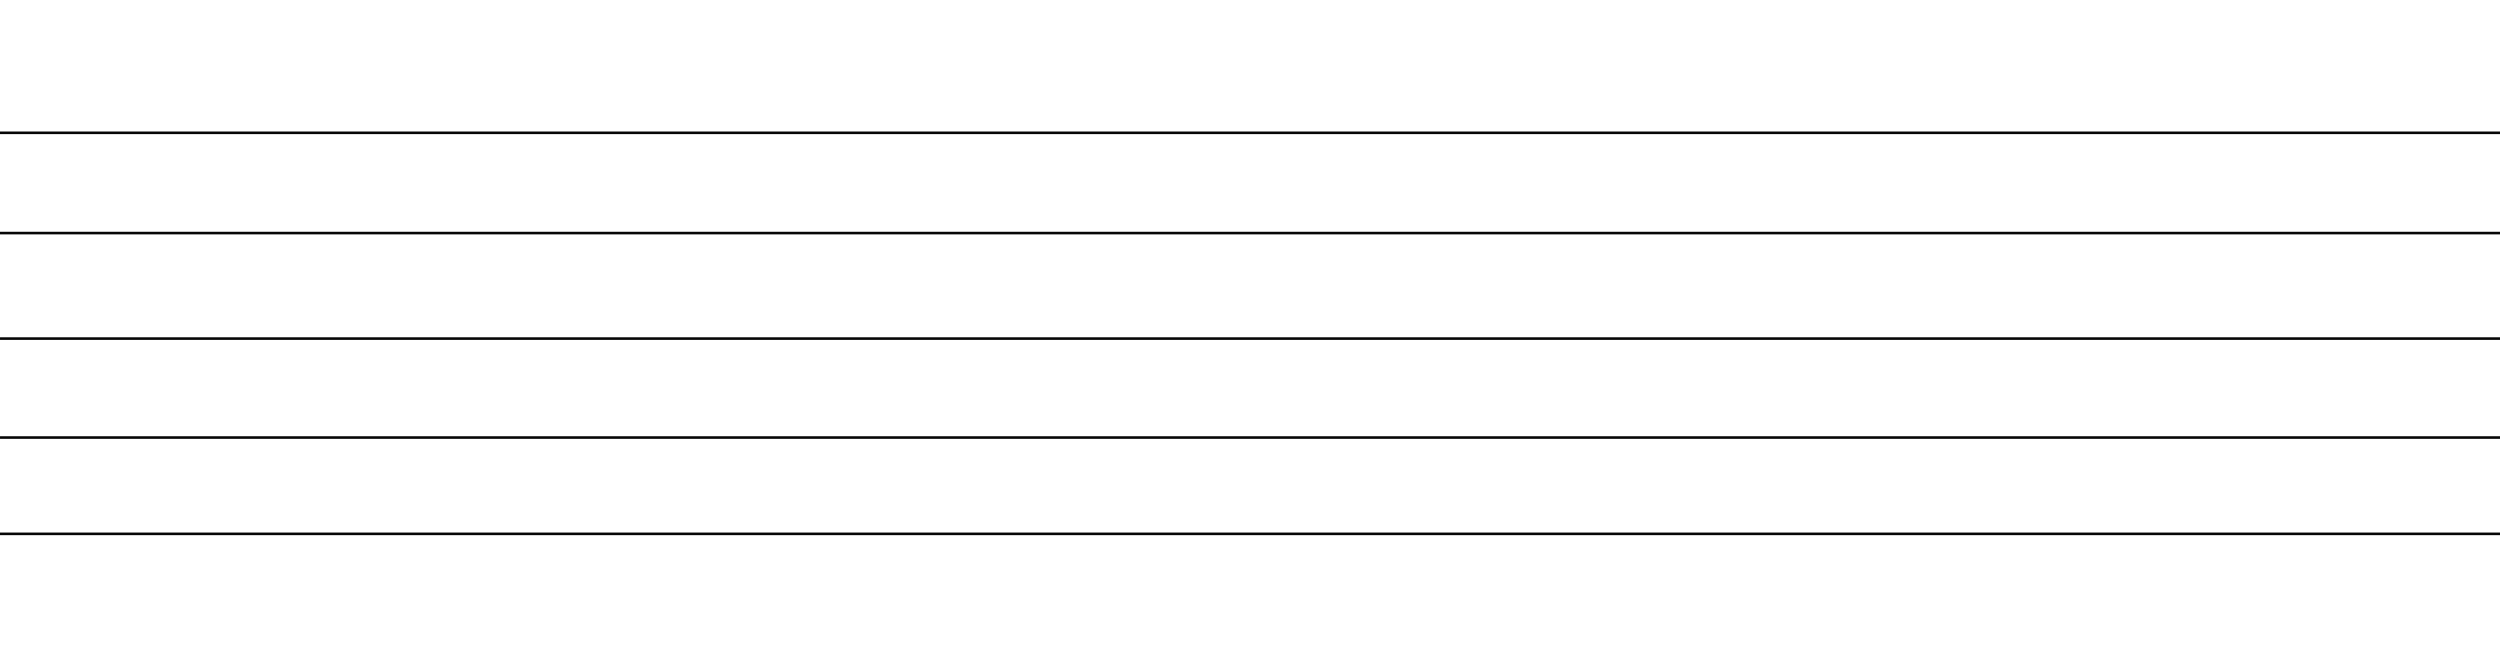
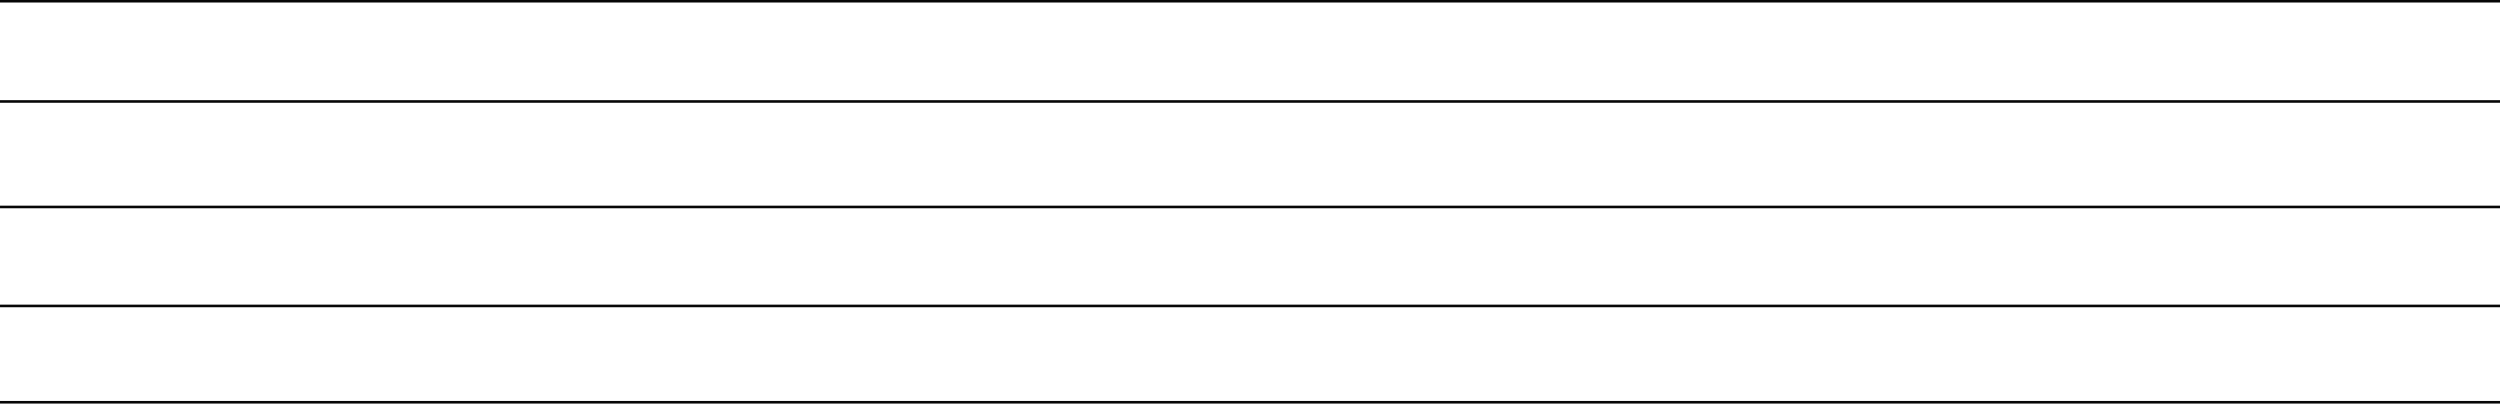
- <svg xmlns="http://www.w3.org/2000/svg" id="Layer_1" data-name="Layer 1" width="1920" height="512" viewBox="0 0 1920 512">
-   <line y1="102" x2="1920" y2="102" style="fill:none;stroke:#060606;stroke-miterlimit:10;stroke-width:2px" />
-   <line y1="179" x2="1920" y2="179" style="fill:none;stroke:#060606;stroke-miterlimit:10;stroke-width:2px" />
-   <line x1="0.01" y1="260.03" x2="1920" y2="260.03" style="fill:none;stroke:#060606;stroke-miterlimit:10;stroke-width:2px" />
-   <line x1="0.01" y1="336.03" x2="1920" y2="336.03" style="fill:none;stroke:#060606;stroke-miterlimit:10;stroke-width:2px" />
-   <line y1="410" x2="1920" y2="410" style="fill:none;stroke:#060606;stroke-miterlimit:10;stroke-width:2px" />
+ <svg xmlns="http://www.w3.org/2000/svg" id="Layer_1" data-name="Layer 1" width="1920" height="309.86" viewBox="0 0 1920 309.86">
+   <line y1="0.93" x2="1920" y2="0.93" style="fill:none;stroke:#060606;stroke-miterlimit:10;stroke-width:2px" />
+   <line y1="77.93" x2="1920" y2="77.93" style="fill:none;stroke:#060606;stroke-miterlimit:10;stroke-width:2px" />
+   <line x1="0.01" y1="158.95" x2="1920" y2="158.95" style="fill:none;stroke:#060606;stroke-miterlimit:10;stroke-width:2px" />
+   <line x1="0.01" y1="234.96" x2="1920" y2="234.96" style="fill:none;stroke:#060606;stroke-miterlimit:10;stroke-width:2px" />
+   <line y1="308.93" x2="1920" y2="308.93" style="fill:none;stroke:#060606;stroke-miterlimit:10;stroke-width:2px" />
</svg>
